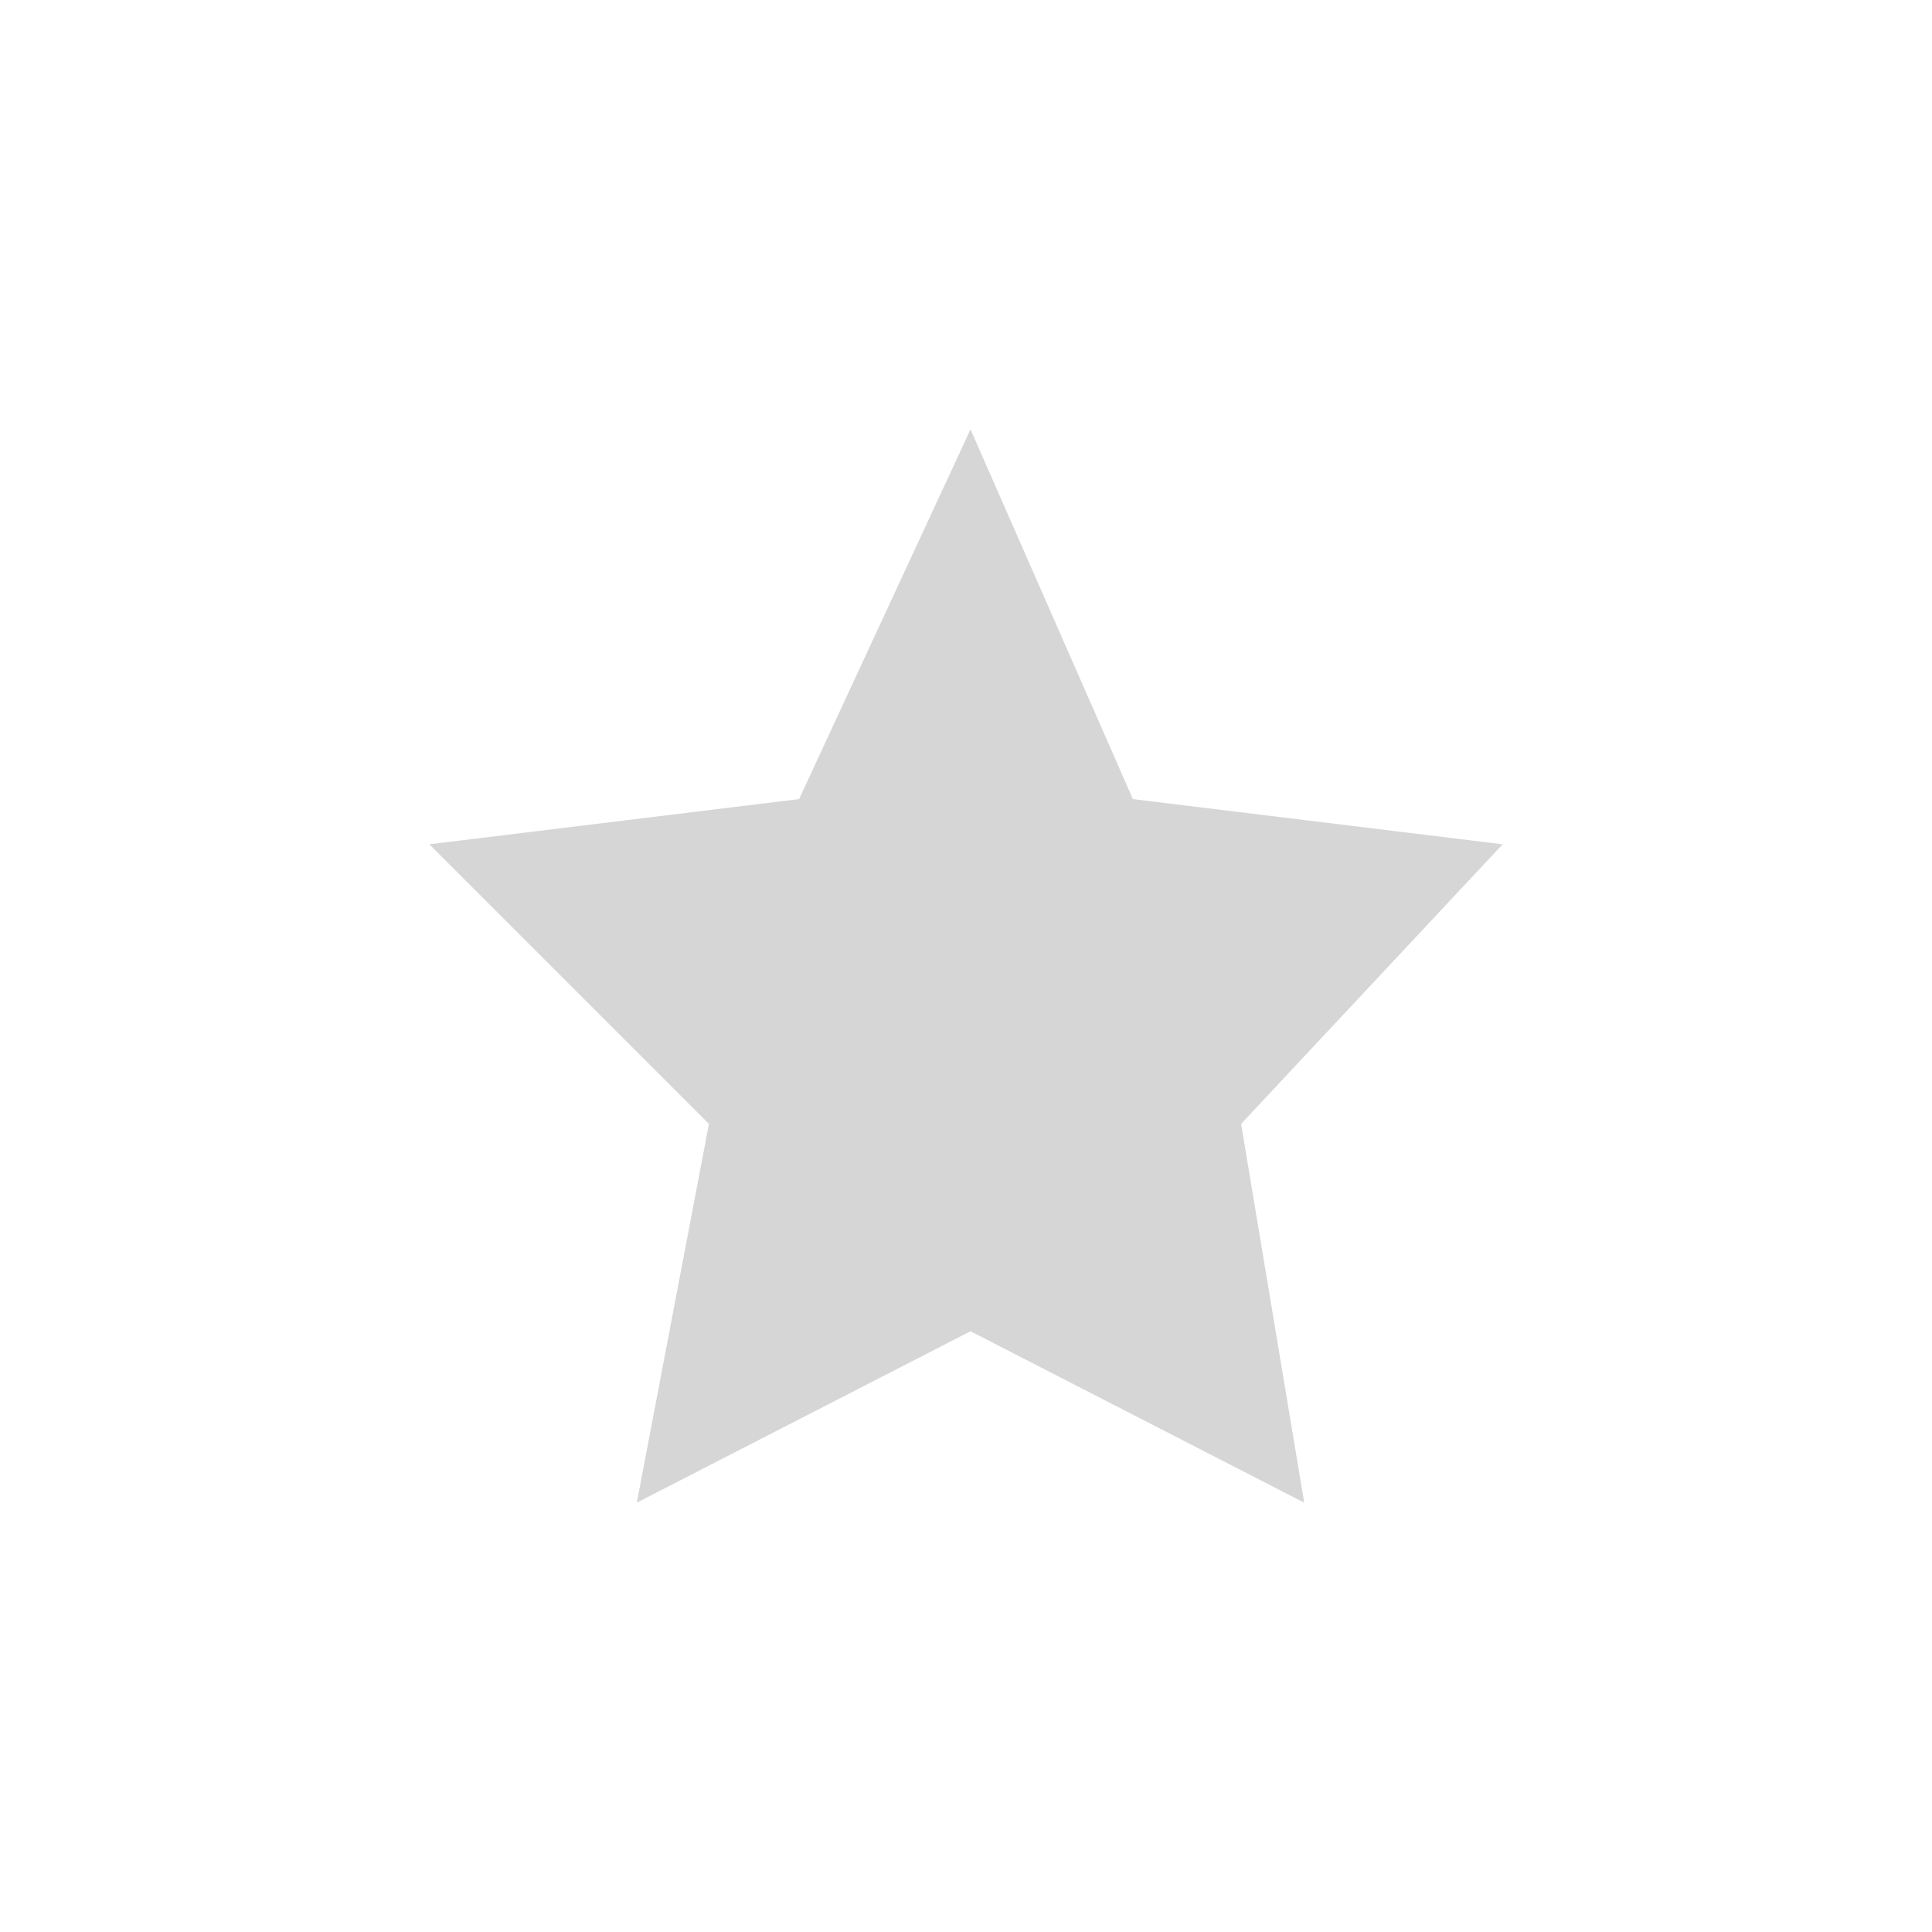
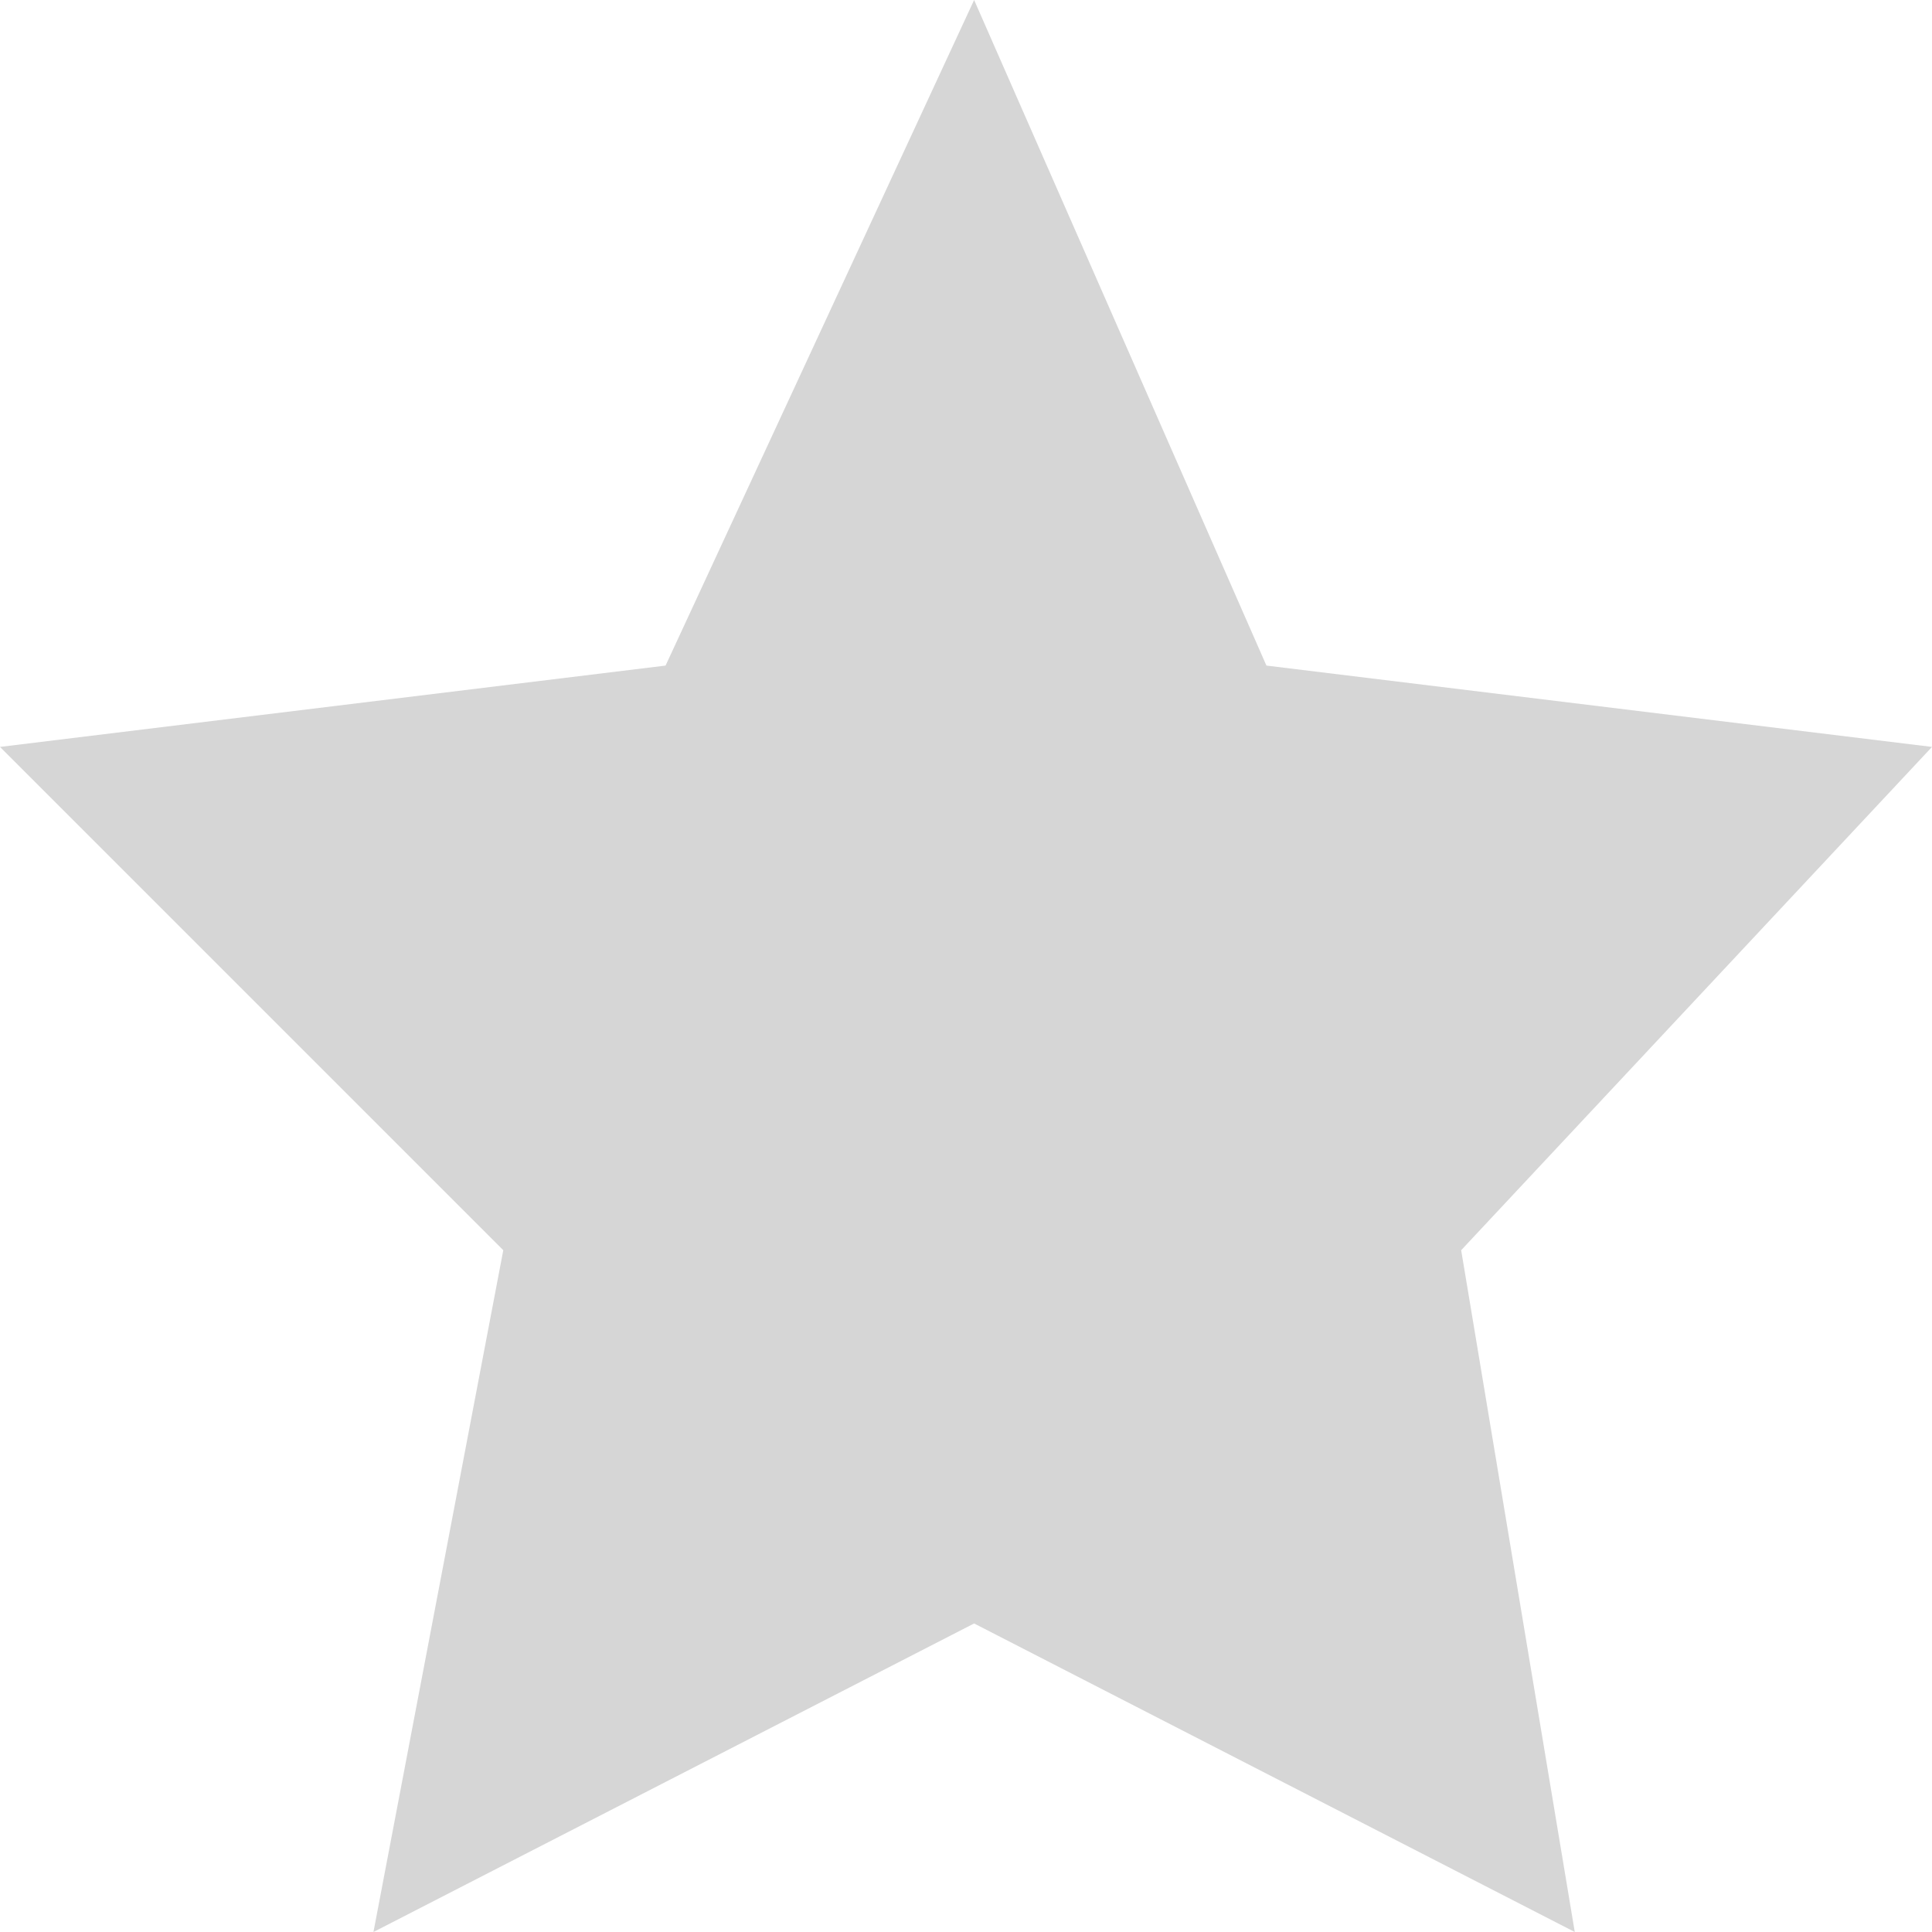
- <svg xmlns="http://www.w3.org/2000/svg" width="18" height="18" viewBox="0 0 18 18" fill="none">
-   <path d="M9.042 4L7.445 7.445L4 7.866L6.605 10.471L5.933 14L9.042 12.403L12.151 14L11.563 10.471L14 7.866L10.555 7.445L9.042 4Z" fill="#D6D6D6" />
+ <svg xmlns="http://www.w3.org/2000/svg" width="10" height="10" viewBox="0 0 10 10" fill="none">
+   <path d="M5.042 0L3.445 3.445L0 3.866L2.605 6.471L1.933 10L5.042 8.403L8.151 10L7.563 6.471L10 3.866L6.555 3.445L5.042 0Z" fill="#D6D6D6" />
</svg>
